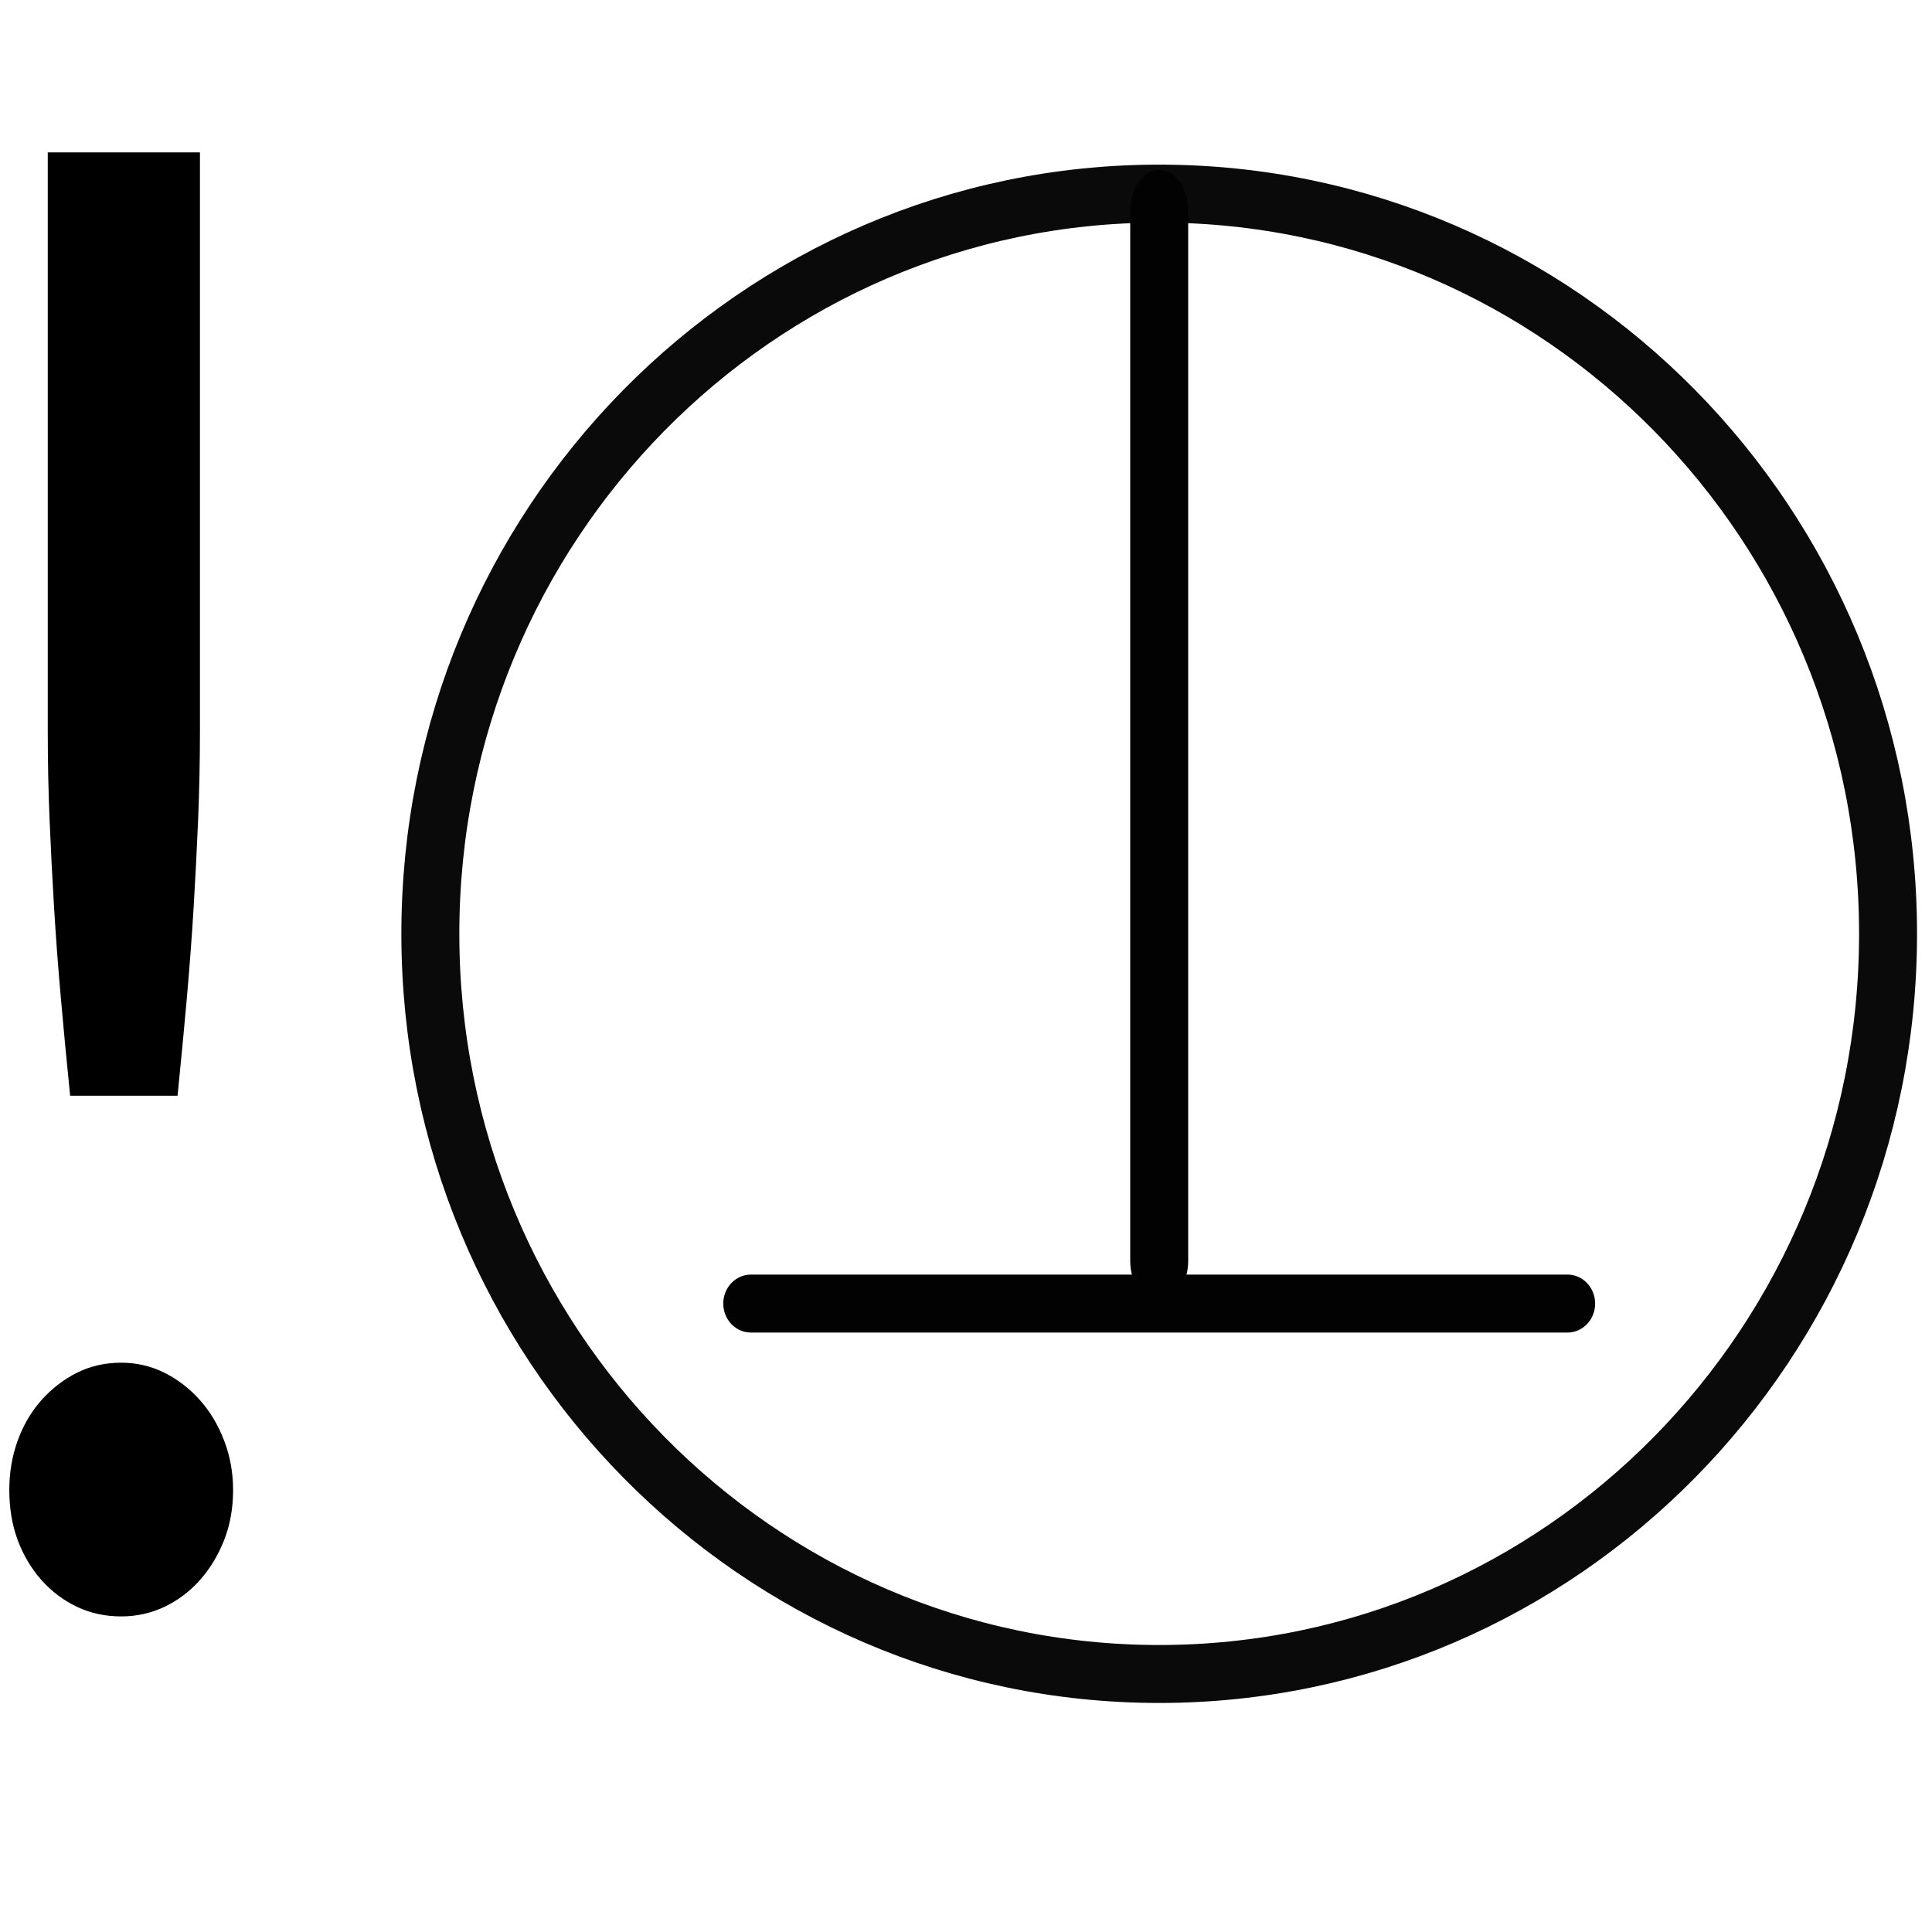
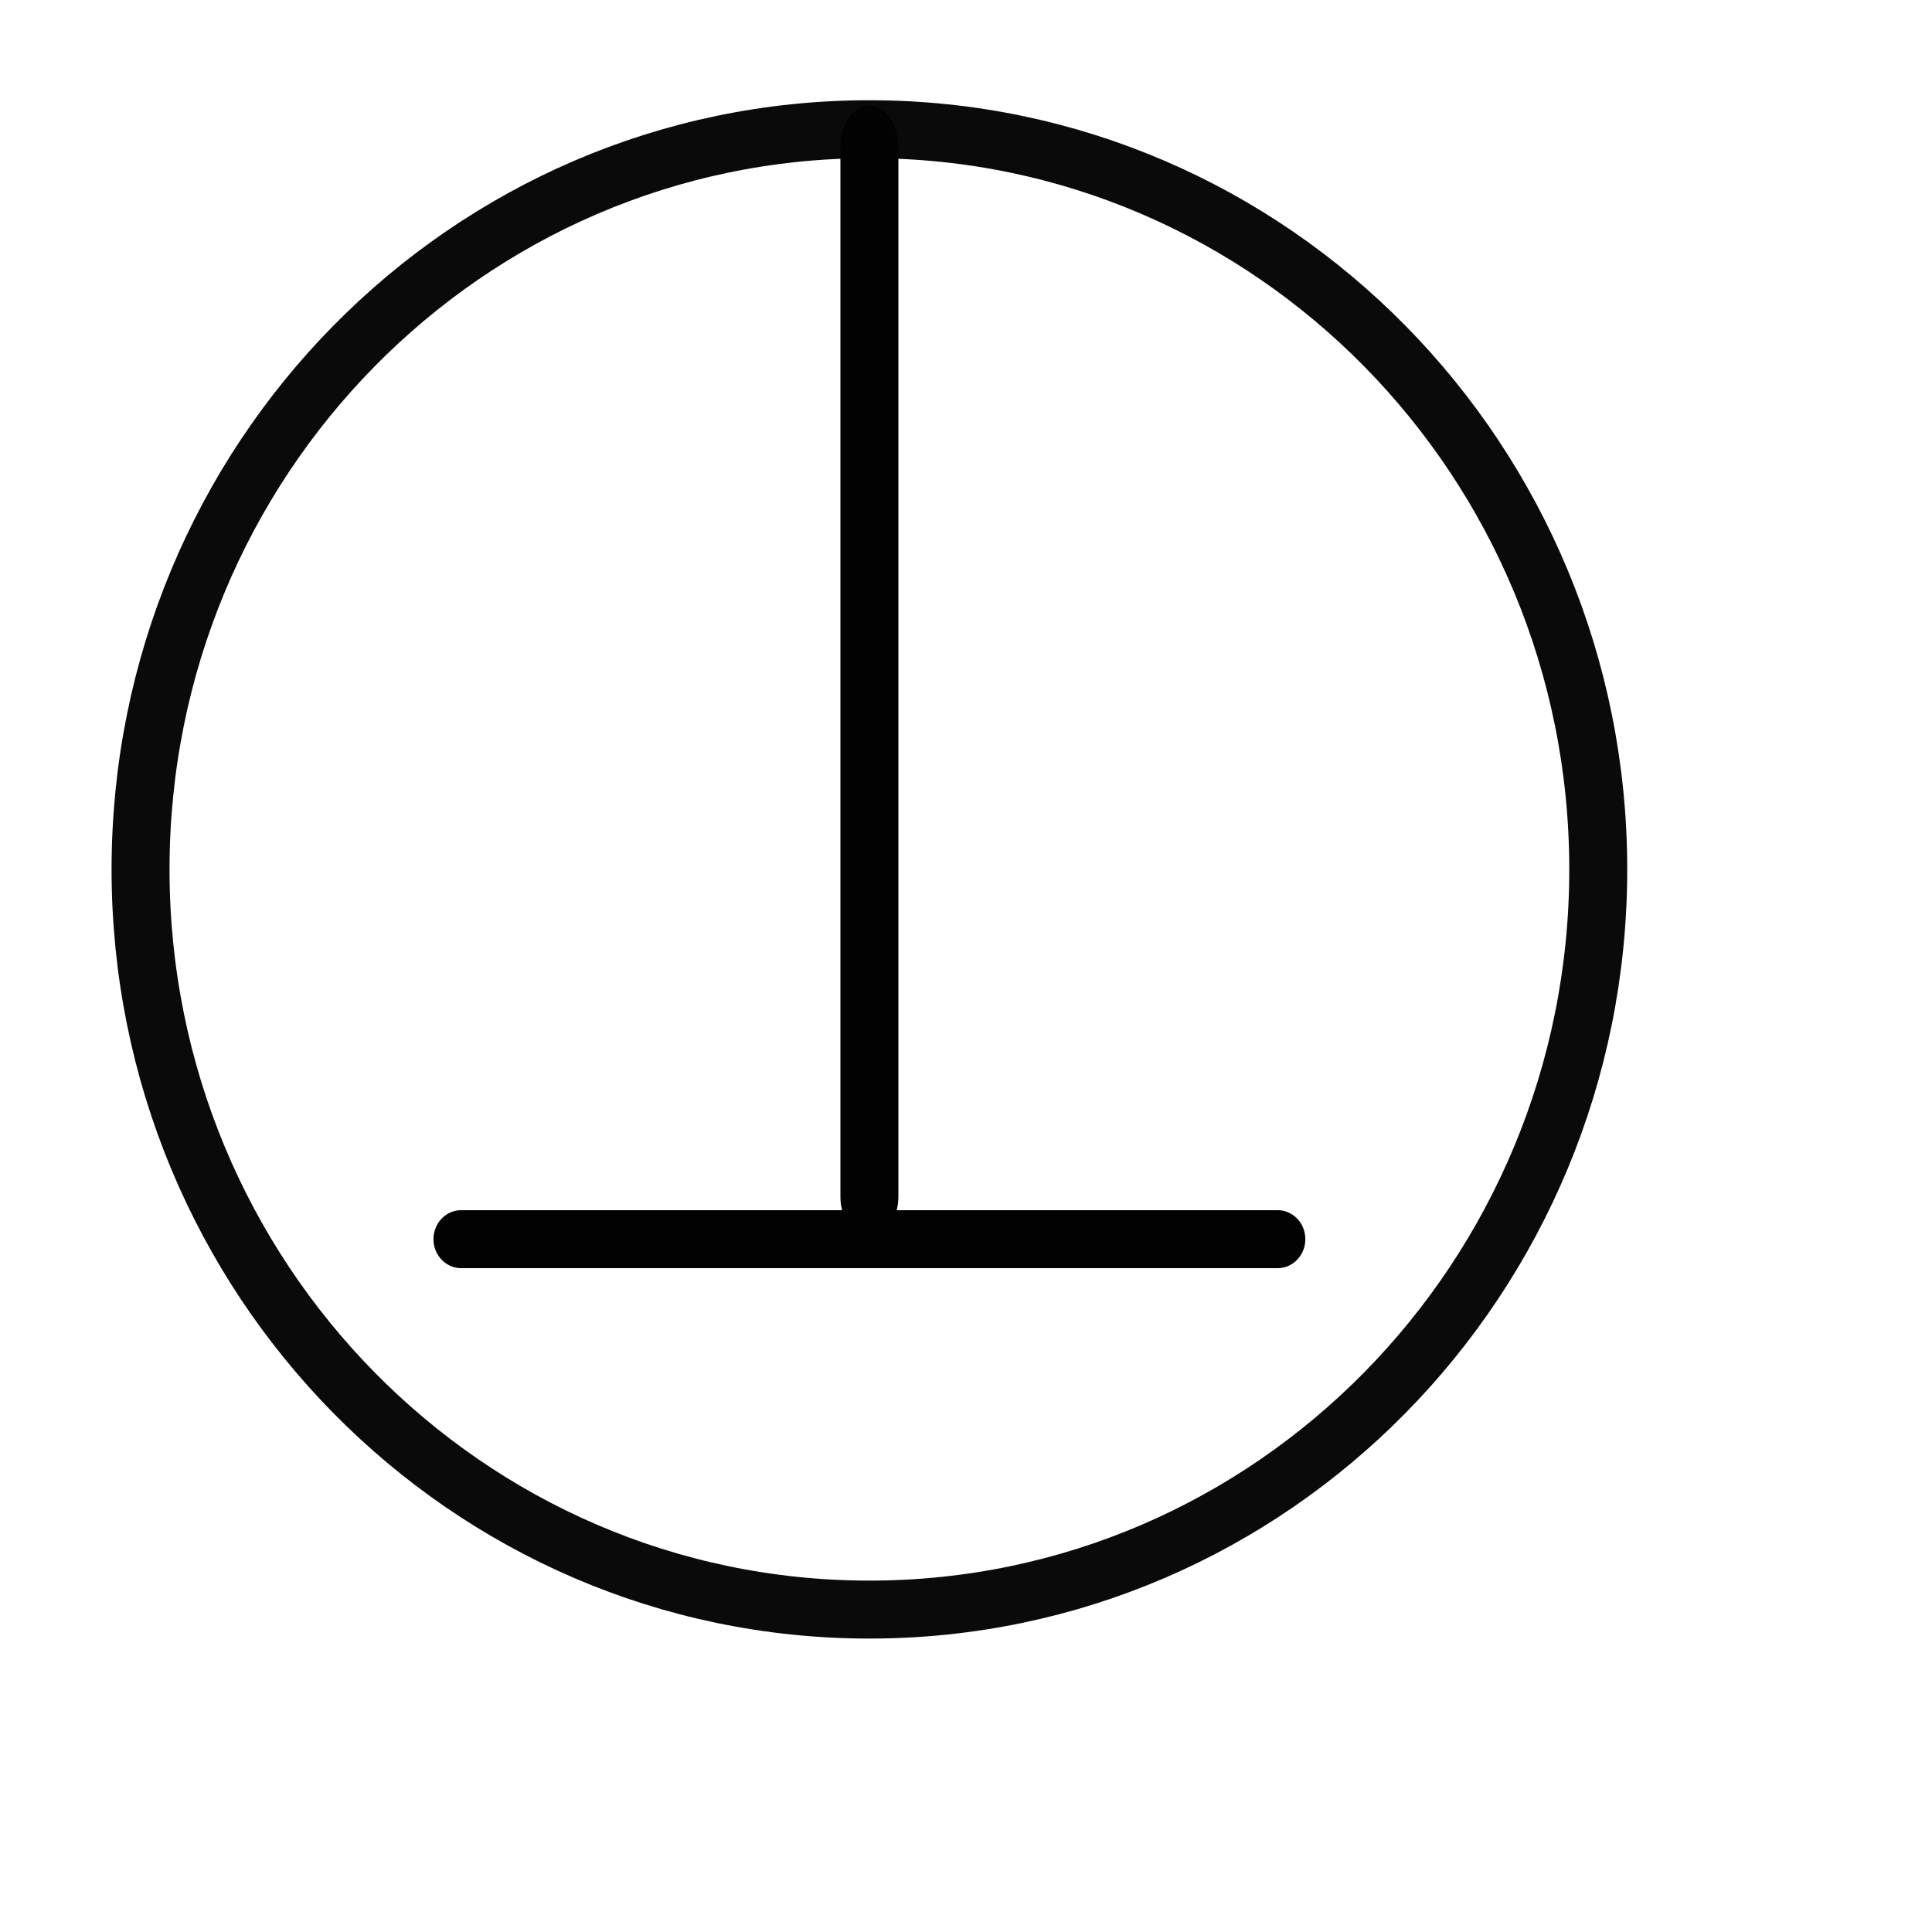
<svg xmlns="http://www.w3.org/2000/svg" version="1.1" width="300" height="300" viewBox="0 0 300 300" xml:space="preserve">
-   <g transform="translate(45,10)">
-     <g transform="scale(0.9)">
-       <path d="M24.249,150C24.249,79.47,80.55,22.294,150,22.294s125.751,57.176,125.751,127.706-56.301,127.706-125.751,127.706-125.751-57.176-125.751-127.706Z" opacity="0.96" fill="rgba(255,255,255,0)" stroke="#000" stroke-width="10" />
-       <line x1="0" y1="-73.853" x2="0" y2="73.853" transform="matrix(0 1-.95383 0 150 213.7971)" stroke="#020202" stroke-width="10" stroke-linecap="round" stroke-linejoin="round" />
-       <line x1="0" y1="-63.853" x2="0" y2="63.853" transform="matrix(1 0 0 1.418299 150 115.8567)" stroke="#020202" stroke-width="10" stroke-linecap="round" stroke-linejoin="round" />
-       <ellipse rx="30.808" ry="30.808" transform="translate(210.9049 207.7971)" fill="rgba(210,219,237,0)" stroke-width="0" />
-     </g>
-   </g>
-   <g transform="translate(-40)">
-     <g transform="matrix(1.39 0 0 1.57 150 150)" style="" id="88116627-9f1b-45a2-aacb-e02c37e63ab9">
-       <text xml:space="preserve" font-family="Lato" font-size="200" font-style="normal" font-weight="400" style="stroke: none; stroke-width: 1; stroke-dasharray: none; stroke-linecap: butt; stroke-dashoffset: 0; stroke-linejoin: miter; stroke-miterlimit: 4; fill: rgb(0,0,0); fill-rule: nonzero; opacity: 1; white-space: pre;">
-         <tspan x="-92.3" y="62.83">!</tspan>
-       </text>
-     </g>
+   <g transform="scale(0.9)">
+     <path d="M24.249,150C24.249,79.47,80.55,22.294,150,22.294s125.751,57.176,125.751,127.706-56.301,127.706-125.751,127.706-125.751-57.176-125.751-127.706Z" opacity="0.96" fill="rgba(255,255,255,0)" stroke="#000" stroke-width="10" />
+     <line x1="0" y1="-73.853" x2="0" y2="73.853" transform="matrix(0 1-.95383 0 150 213.7971)" stroke="#020202" stroke-width="10" stroke-linecap="round" stroke-linejoin="round" />
+     <line x1="0" y1="-63.853" x2="0" y2="63.853" transform="matrix(1 0 0 1.418299 150 115.8567)" stroke="#020202" stroke-width="10" stroke-linecap="round" stroke-linejoin="round" />
+     <ellipse rx="30.808" ry="30.808" transform="translate(210.9049 207.7971)" fill="rgba(210,219,237,0)" stroke-width="0" />
  </g>
</svg>
